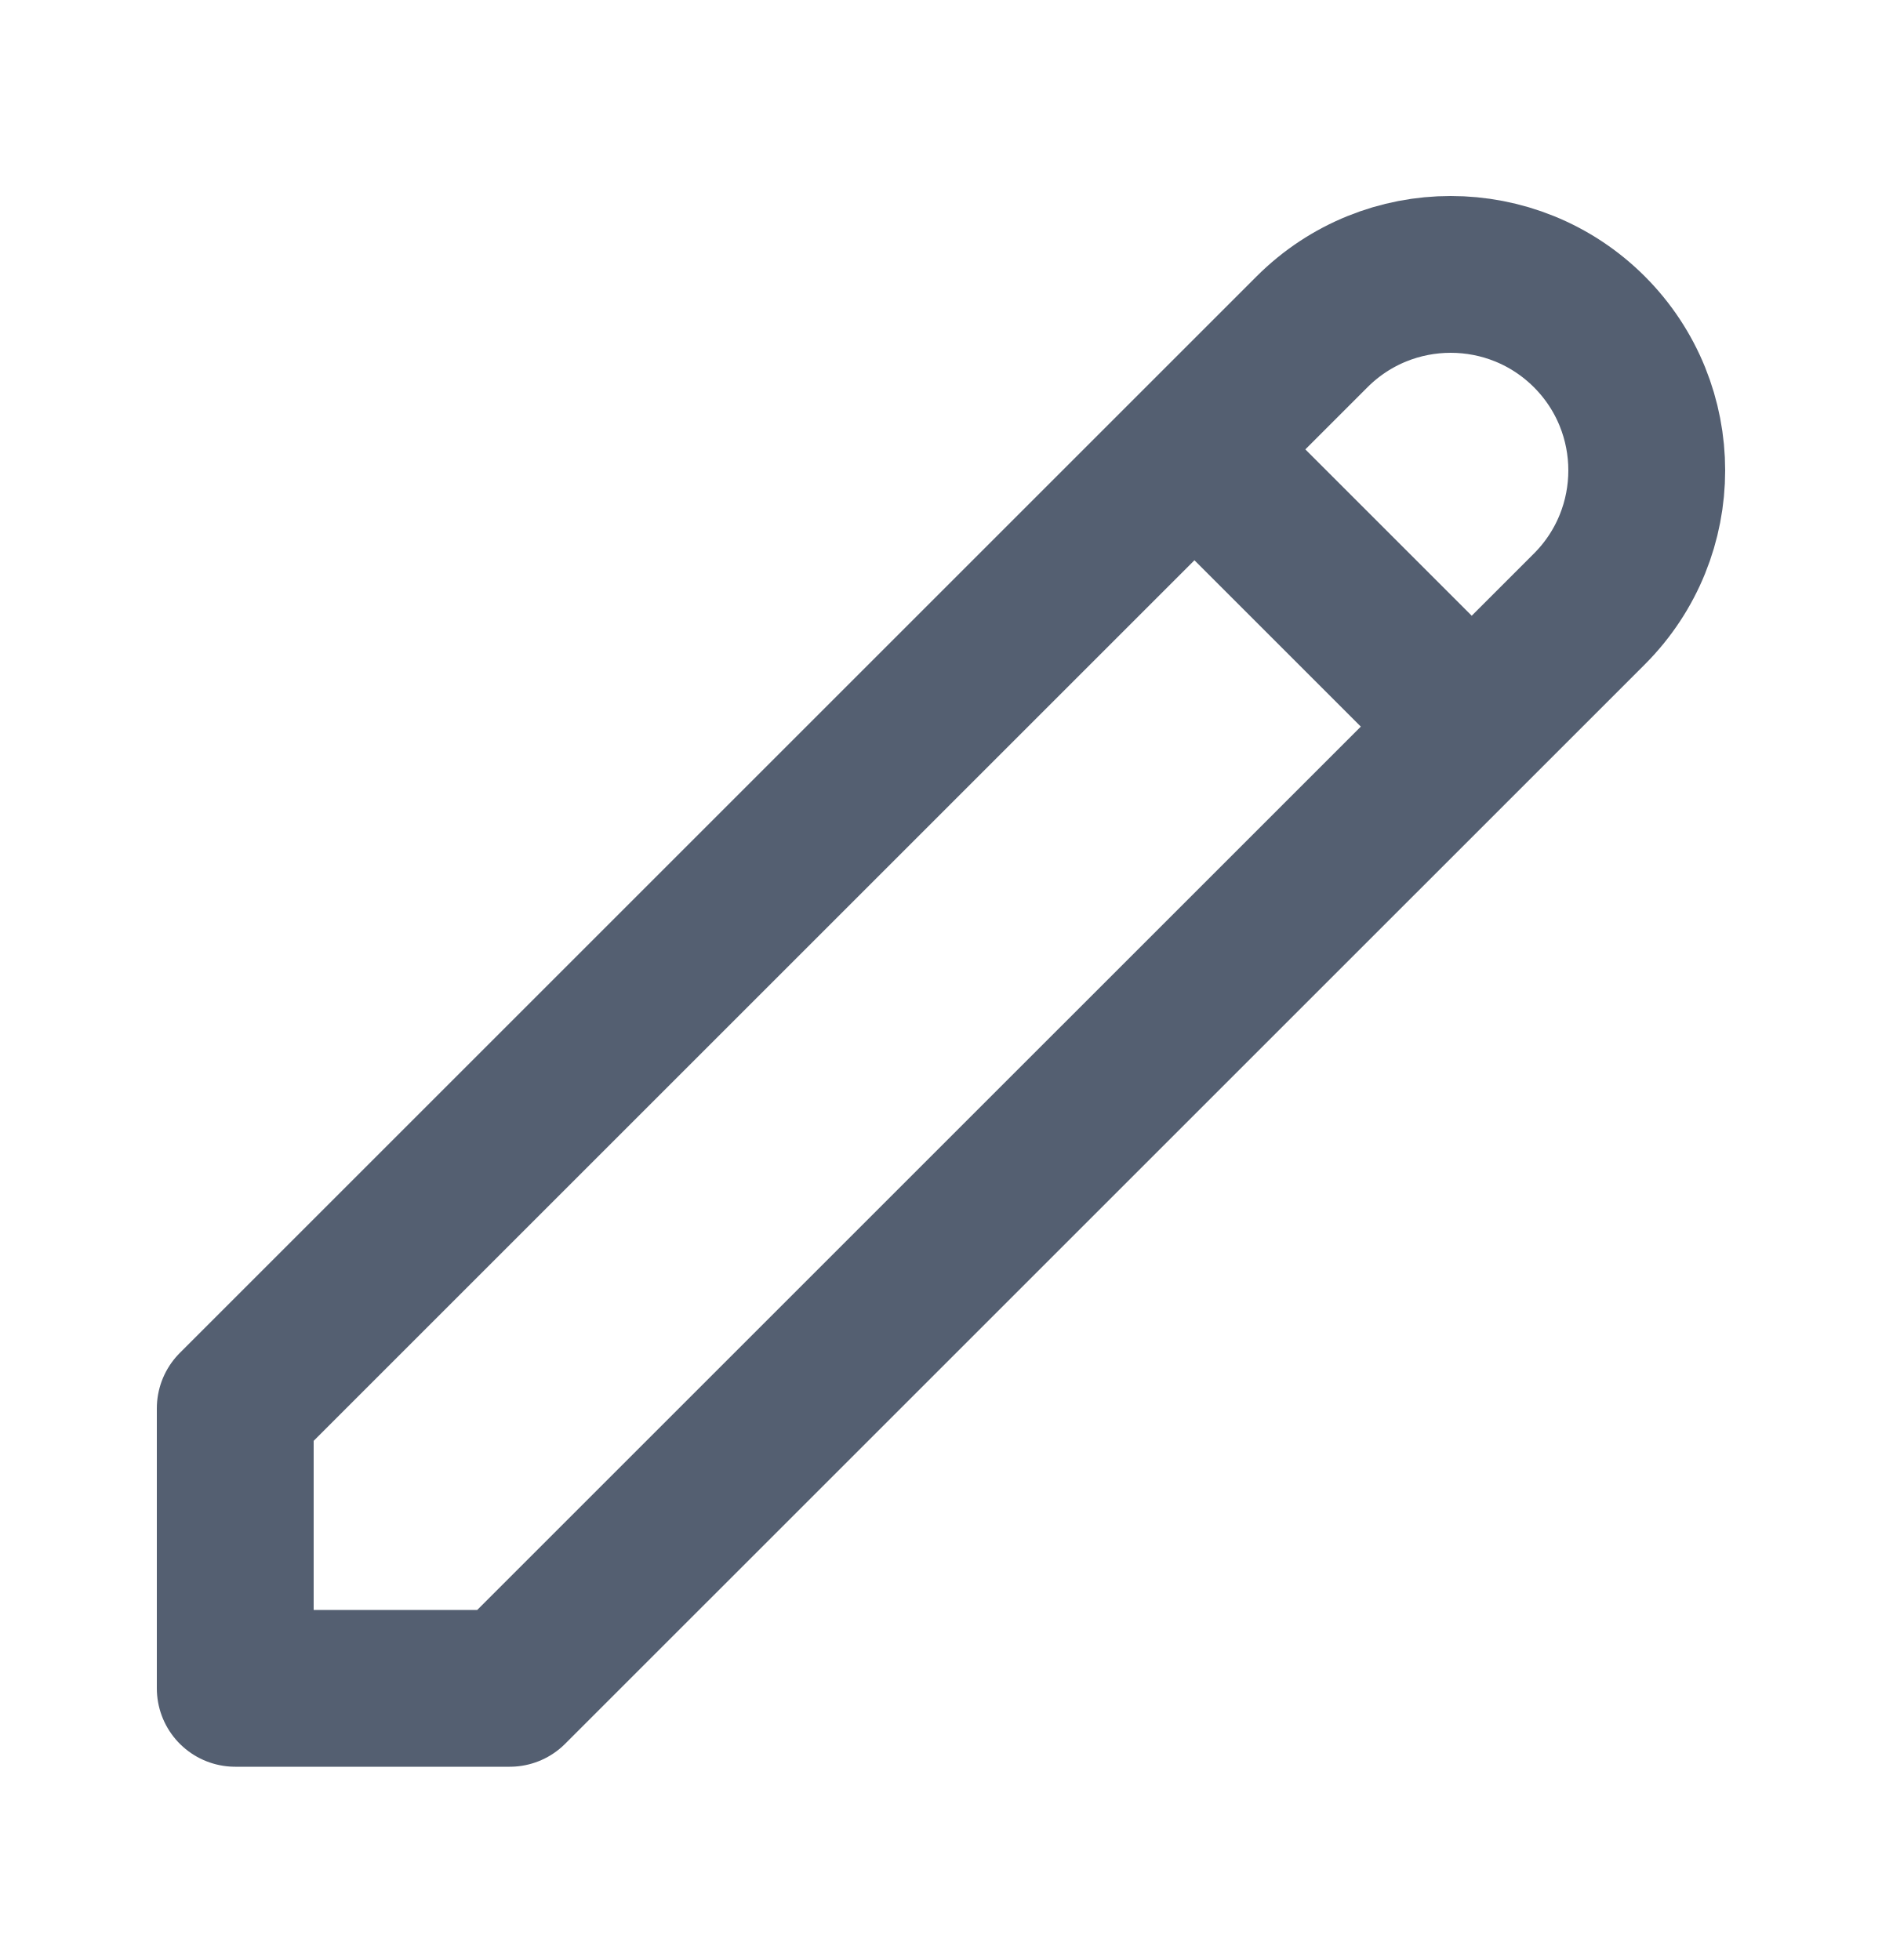
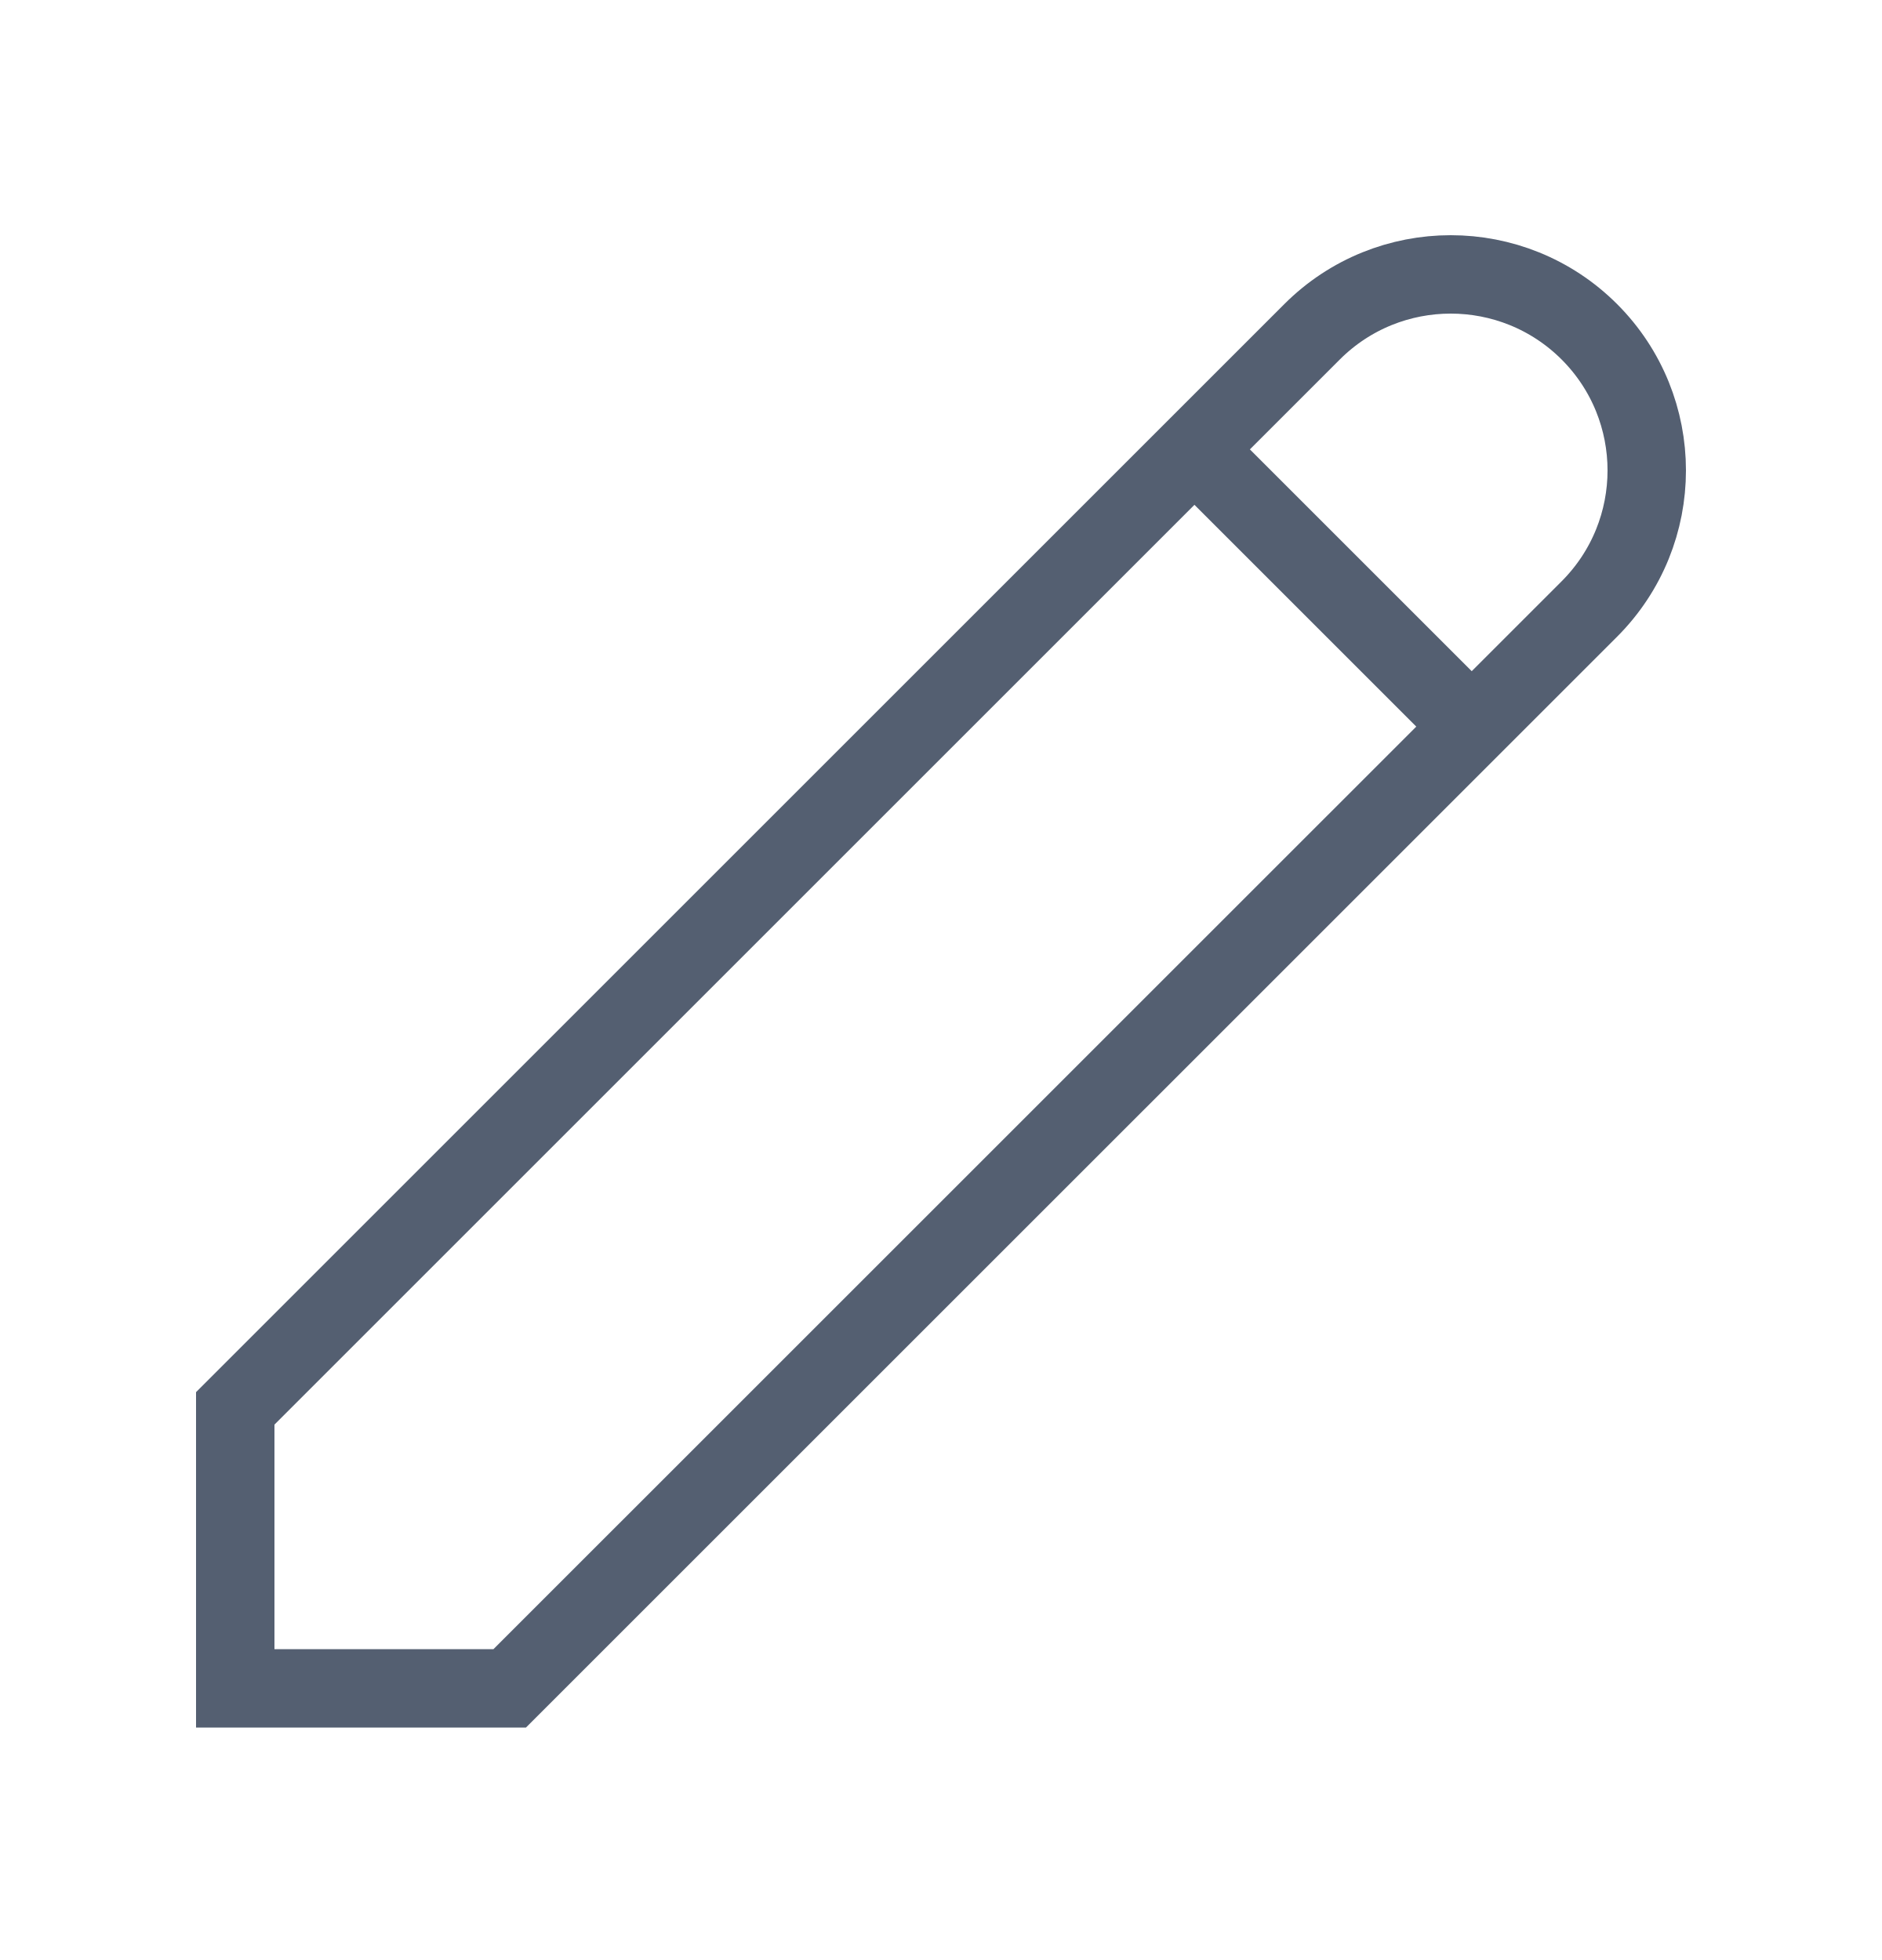
<svg xmlns="http://www.w3.org/2000/svg" width="24" height="25" viewBox="0 0 24 25" fill="none">
-   <path d="M15.232 5.732L18.768 9.268M16.732 4.232C17.709 3.256 19.291 3.256 20.268 4.232C21.244 5.209 21.244 6.791 20.268 7.768L6.5 21.535H3V17.964L16.732 4.232Z" stroke="#545F71" stroke-width="2" stroke-linecap="round" stroke-linejoin="round" />
+   <path d="M15.232 5.732L18.768 9.268M16.732 4.232C17.709 3.256 19.291 3.256 20.268 4.232C21.244 5.209 21.244 6.791 20.268 7.768L6.5 21.535H3V17.964L16.732 4.232Z" stroke="#545F71" strokeWidth="2" strokeLinecap="round" strokeLinejoin="round" />
</svg>
